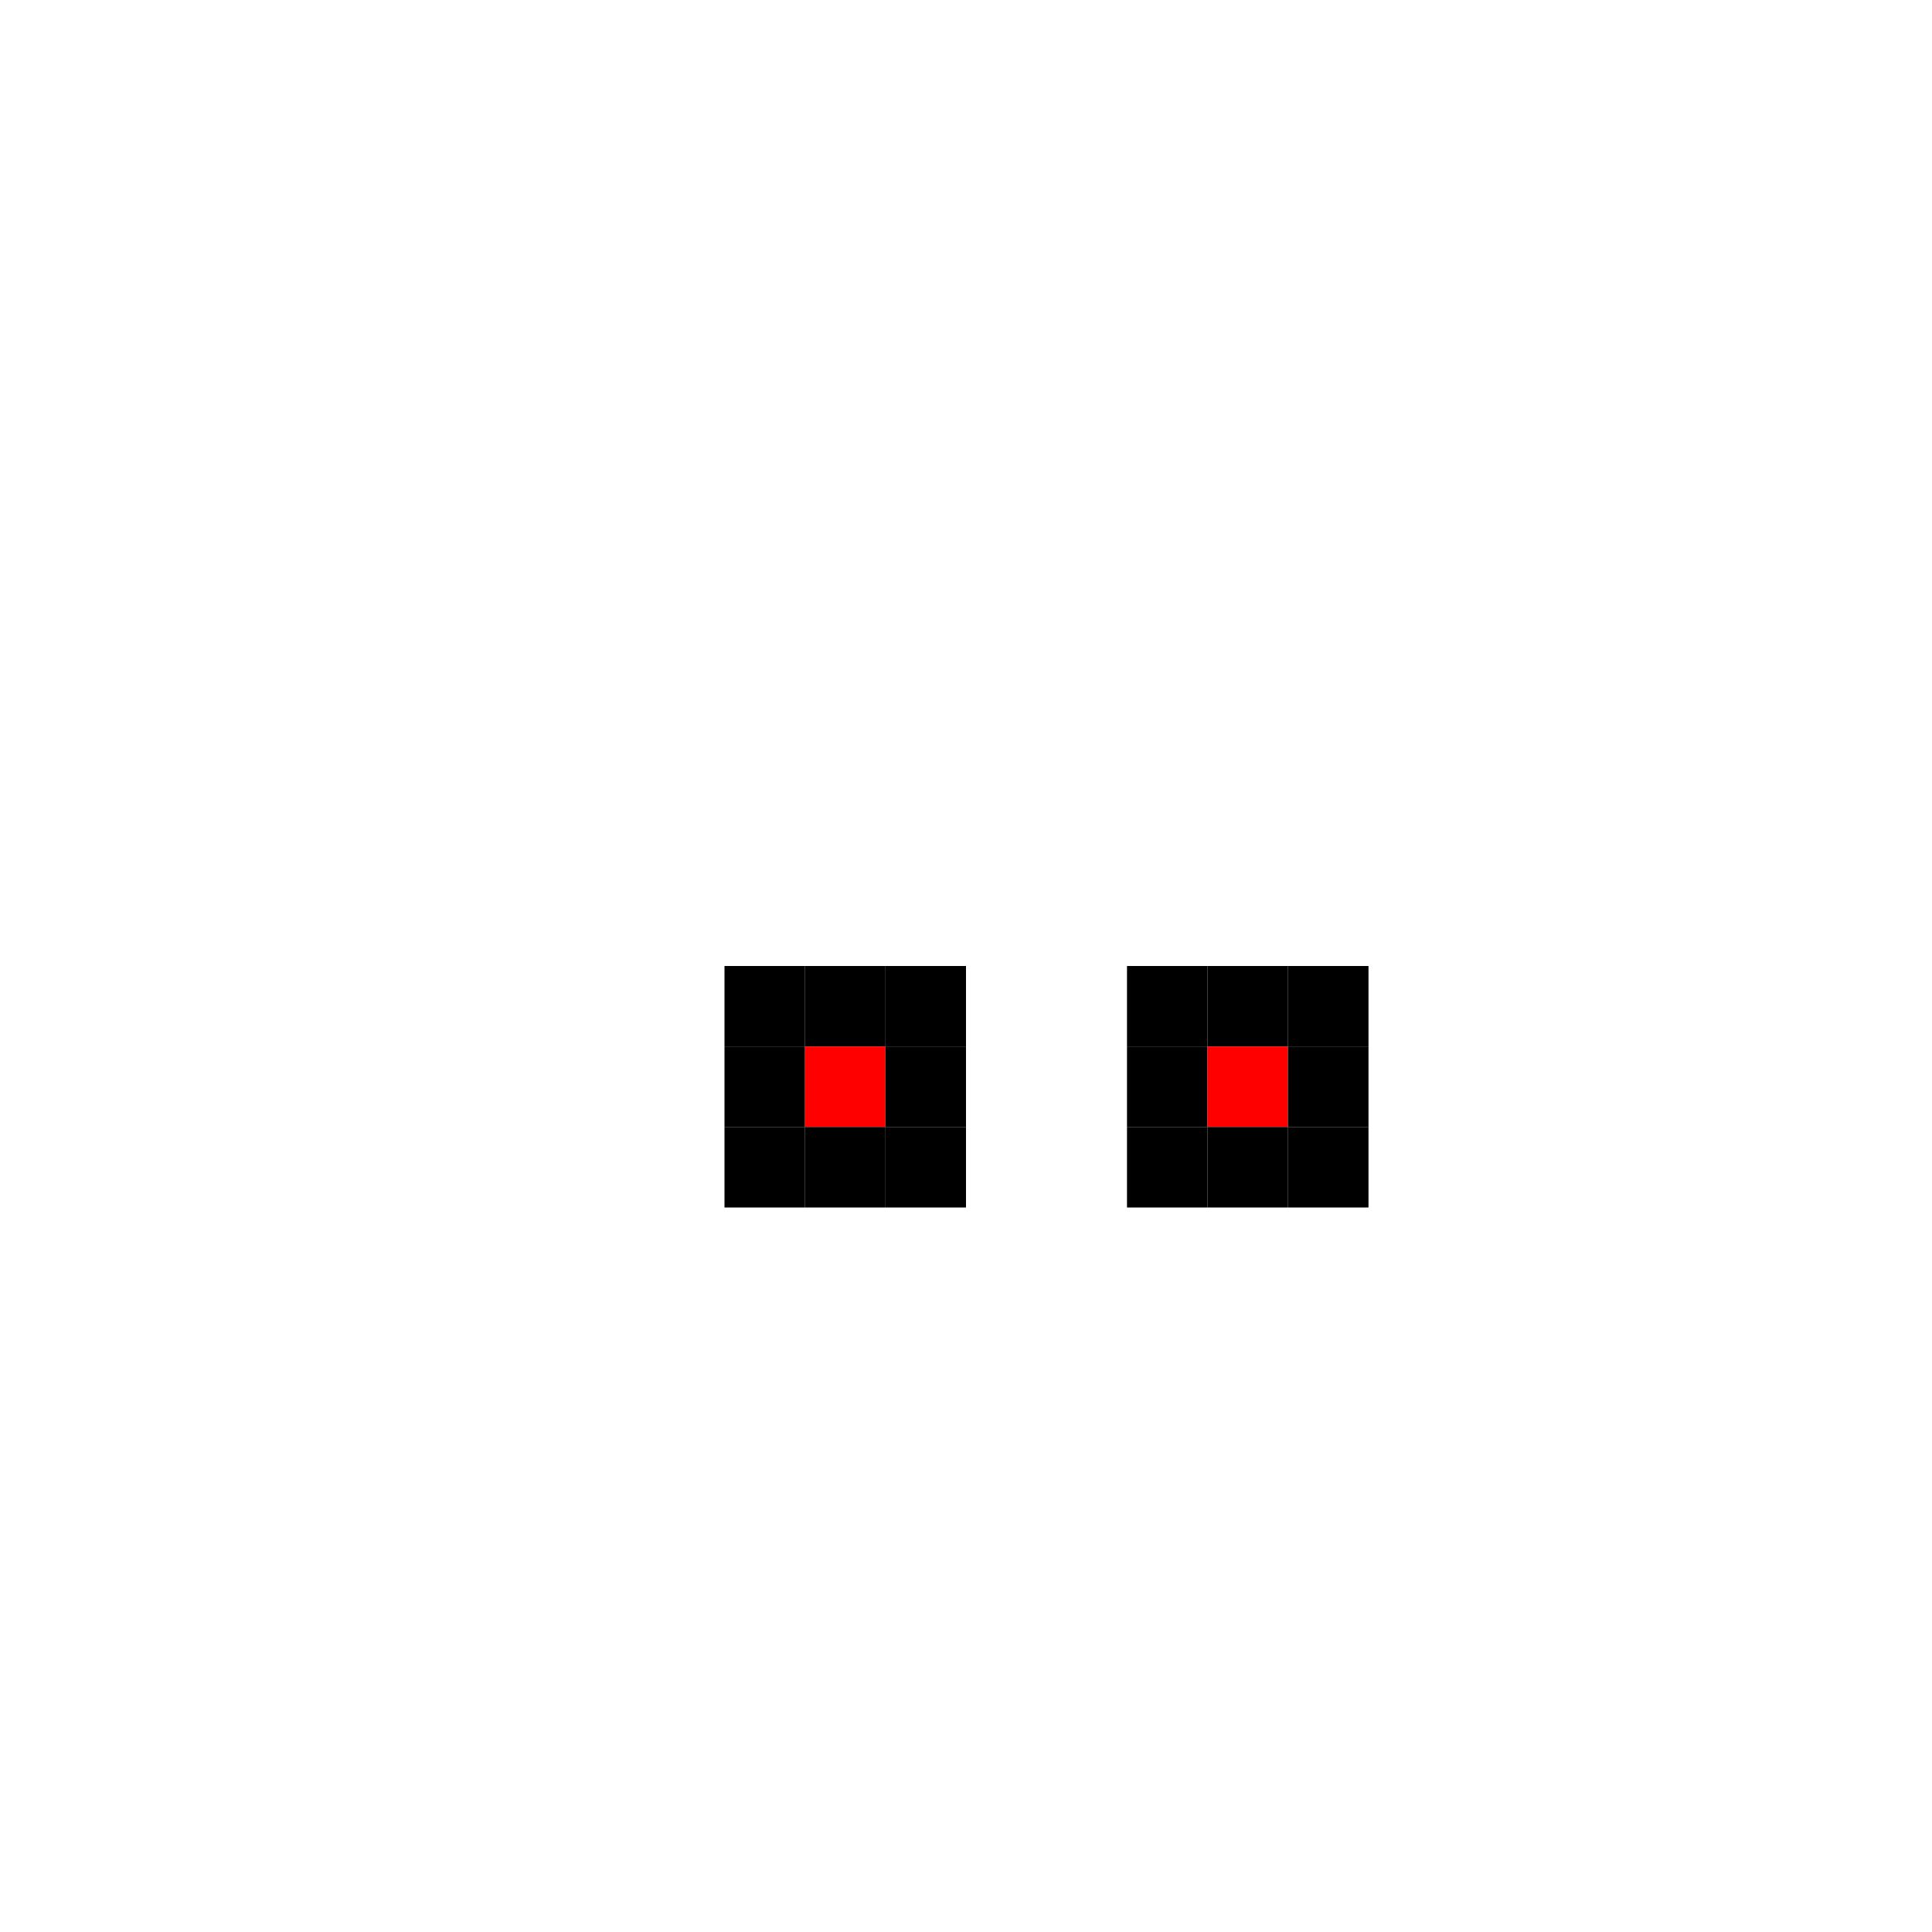
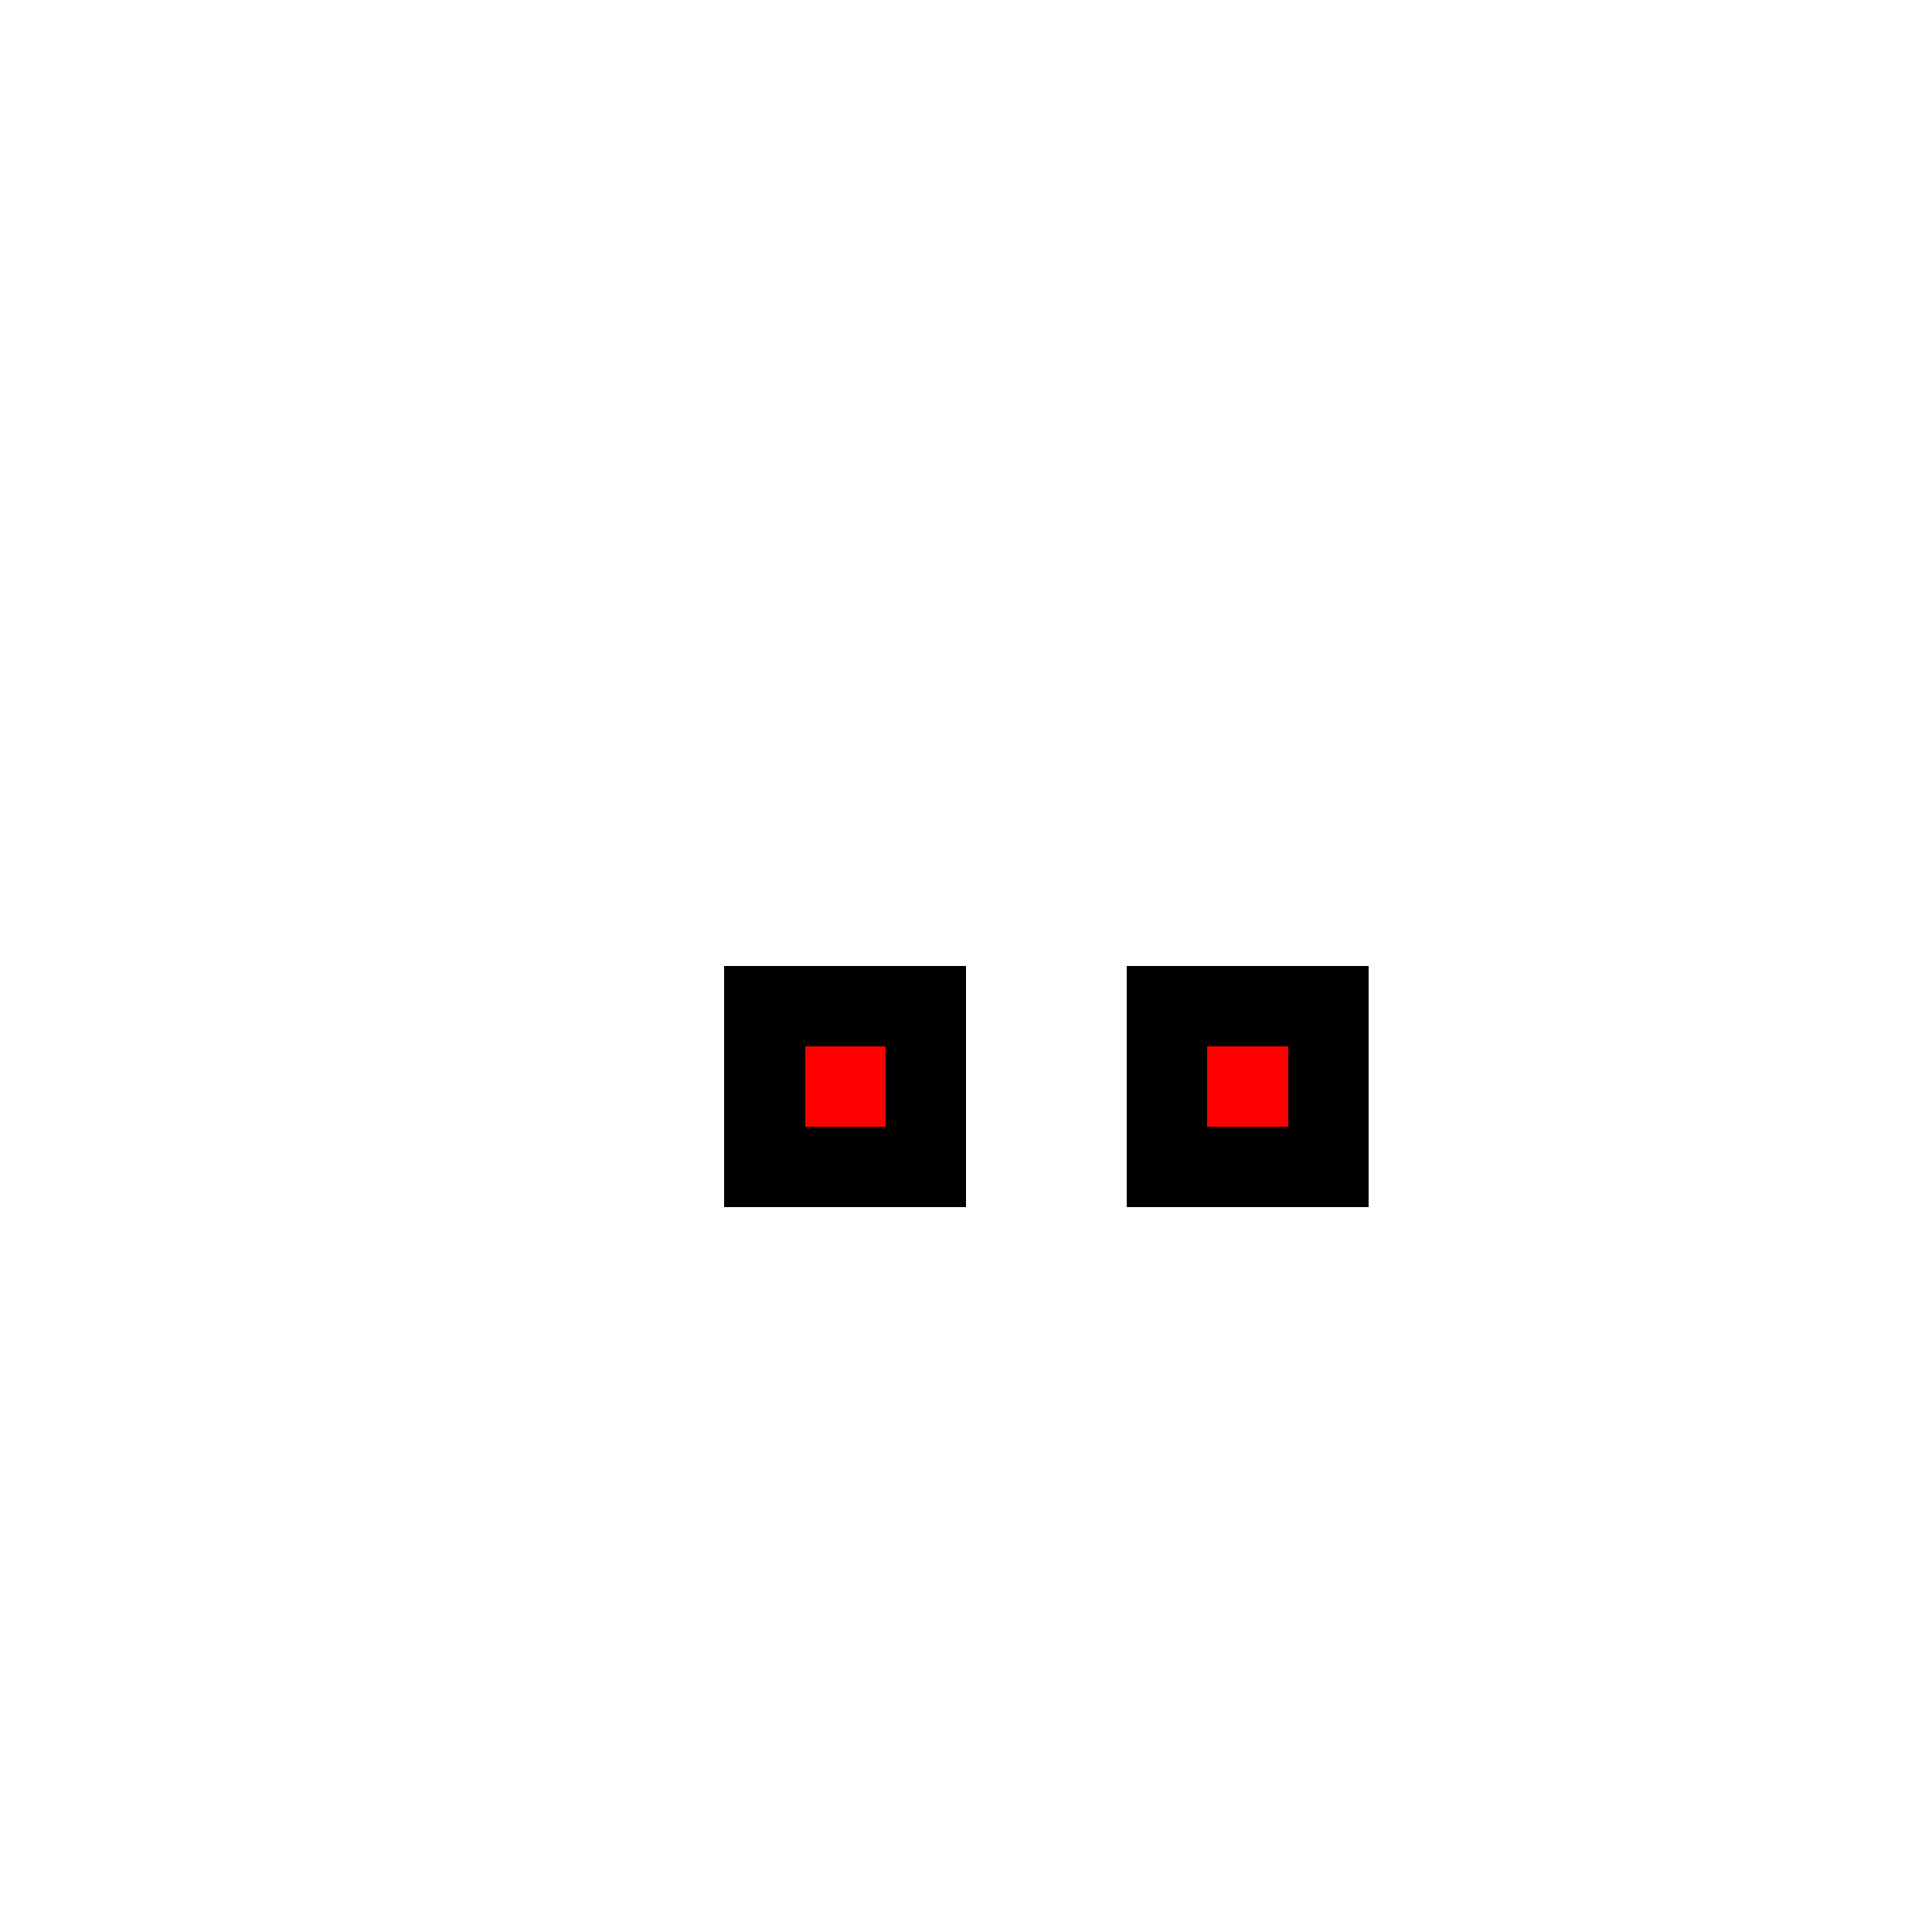
- <svg xmlns="http://www.w3.org/2000/svg" width="24" height="24" viewBox="0 0 24 24" fill="none">
+ <svg xmlns="http://www.w3.org/2000/svg" width="24" height="24" viewBox="0 0 24 24" fill="none" shape-rendering="crispEdges">
  <rect x="9" y="12" width="1" height="1" fill="#000000" />
  <rect x="10" y="12" width="1" height="1" fill="#000000" />
  <rect x="11" y="12" width="1" height="1" fill="#000000" />
  <rect x="14" y="12" width="1" height="1" fill="#000000" />
  <rect x="15" y="12" width="1" height="1" fill="#000000" />
  <rect x="16" y="12" width="1" height="1" fill="#000000" />
  <rect x="9" y="13" width="1" height="1" fill="#000000" />
  <rect x="10" y="13" width="1" height="1" fill="#FF0000" />
  <rect x="11" y="13" width="1" height="1" fill="#000000" />
  <rect x="14" y="13" width="1" height="1" fill="#000000" />
  <rect x="15" y="13" width="1" height="1" fill="#FF0000" />
  <rect x="16" y="13" width="1" height="1" fill="#000000" />
  <rect x="9" y="14" width="1" height="1" fill="#000000" />
  <rect x="10" y="14" width="1" height="1" fill="#000000" />
  <rect x="11" y="14" width="1" height="1" fill="#000000" />
  <rect x="14" y="14" width="1" height="1" fill="#000000" />
  <rect x="15" y="14" width="1" height="1" fill="#000000" />
  <rect x="16" y="14" width="1" height="1" fill="#000000" />
</svg>
